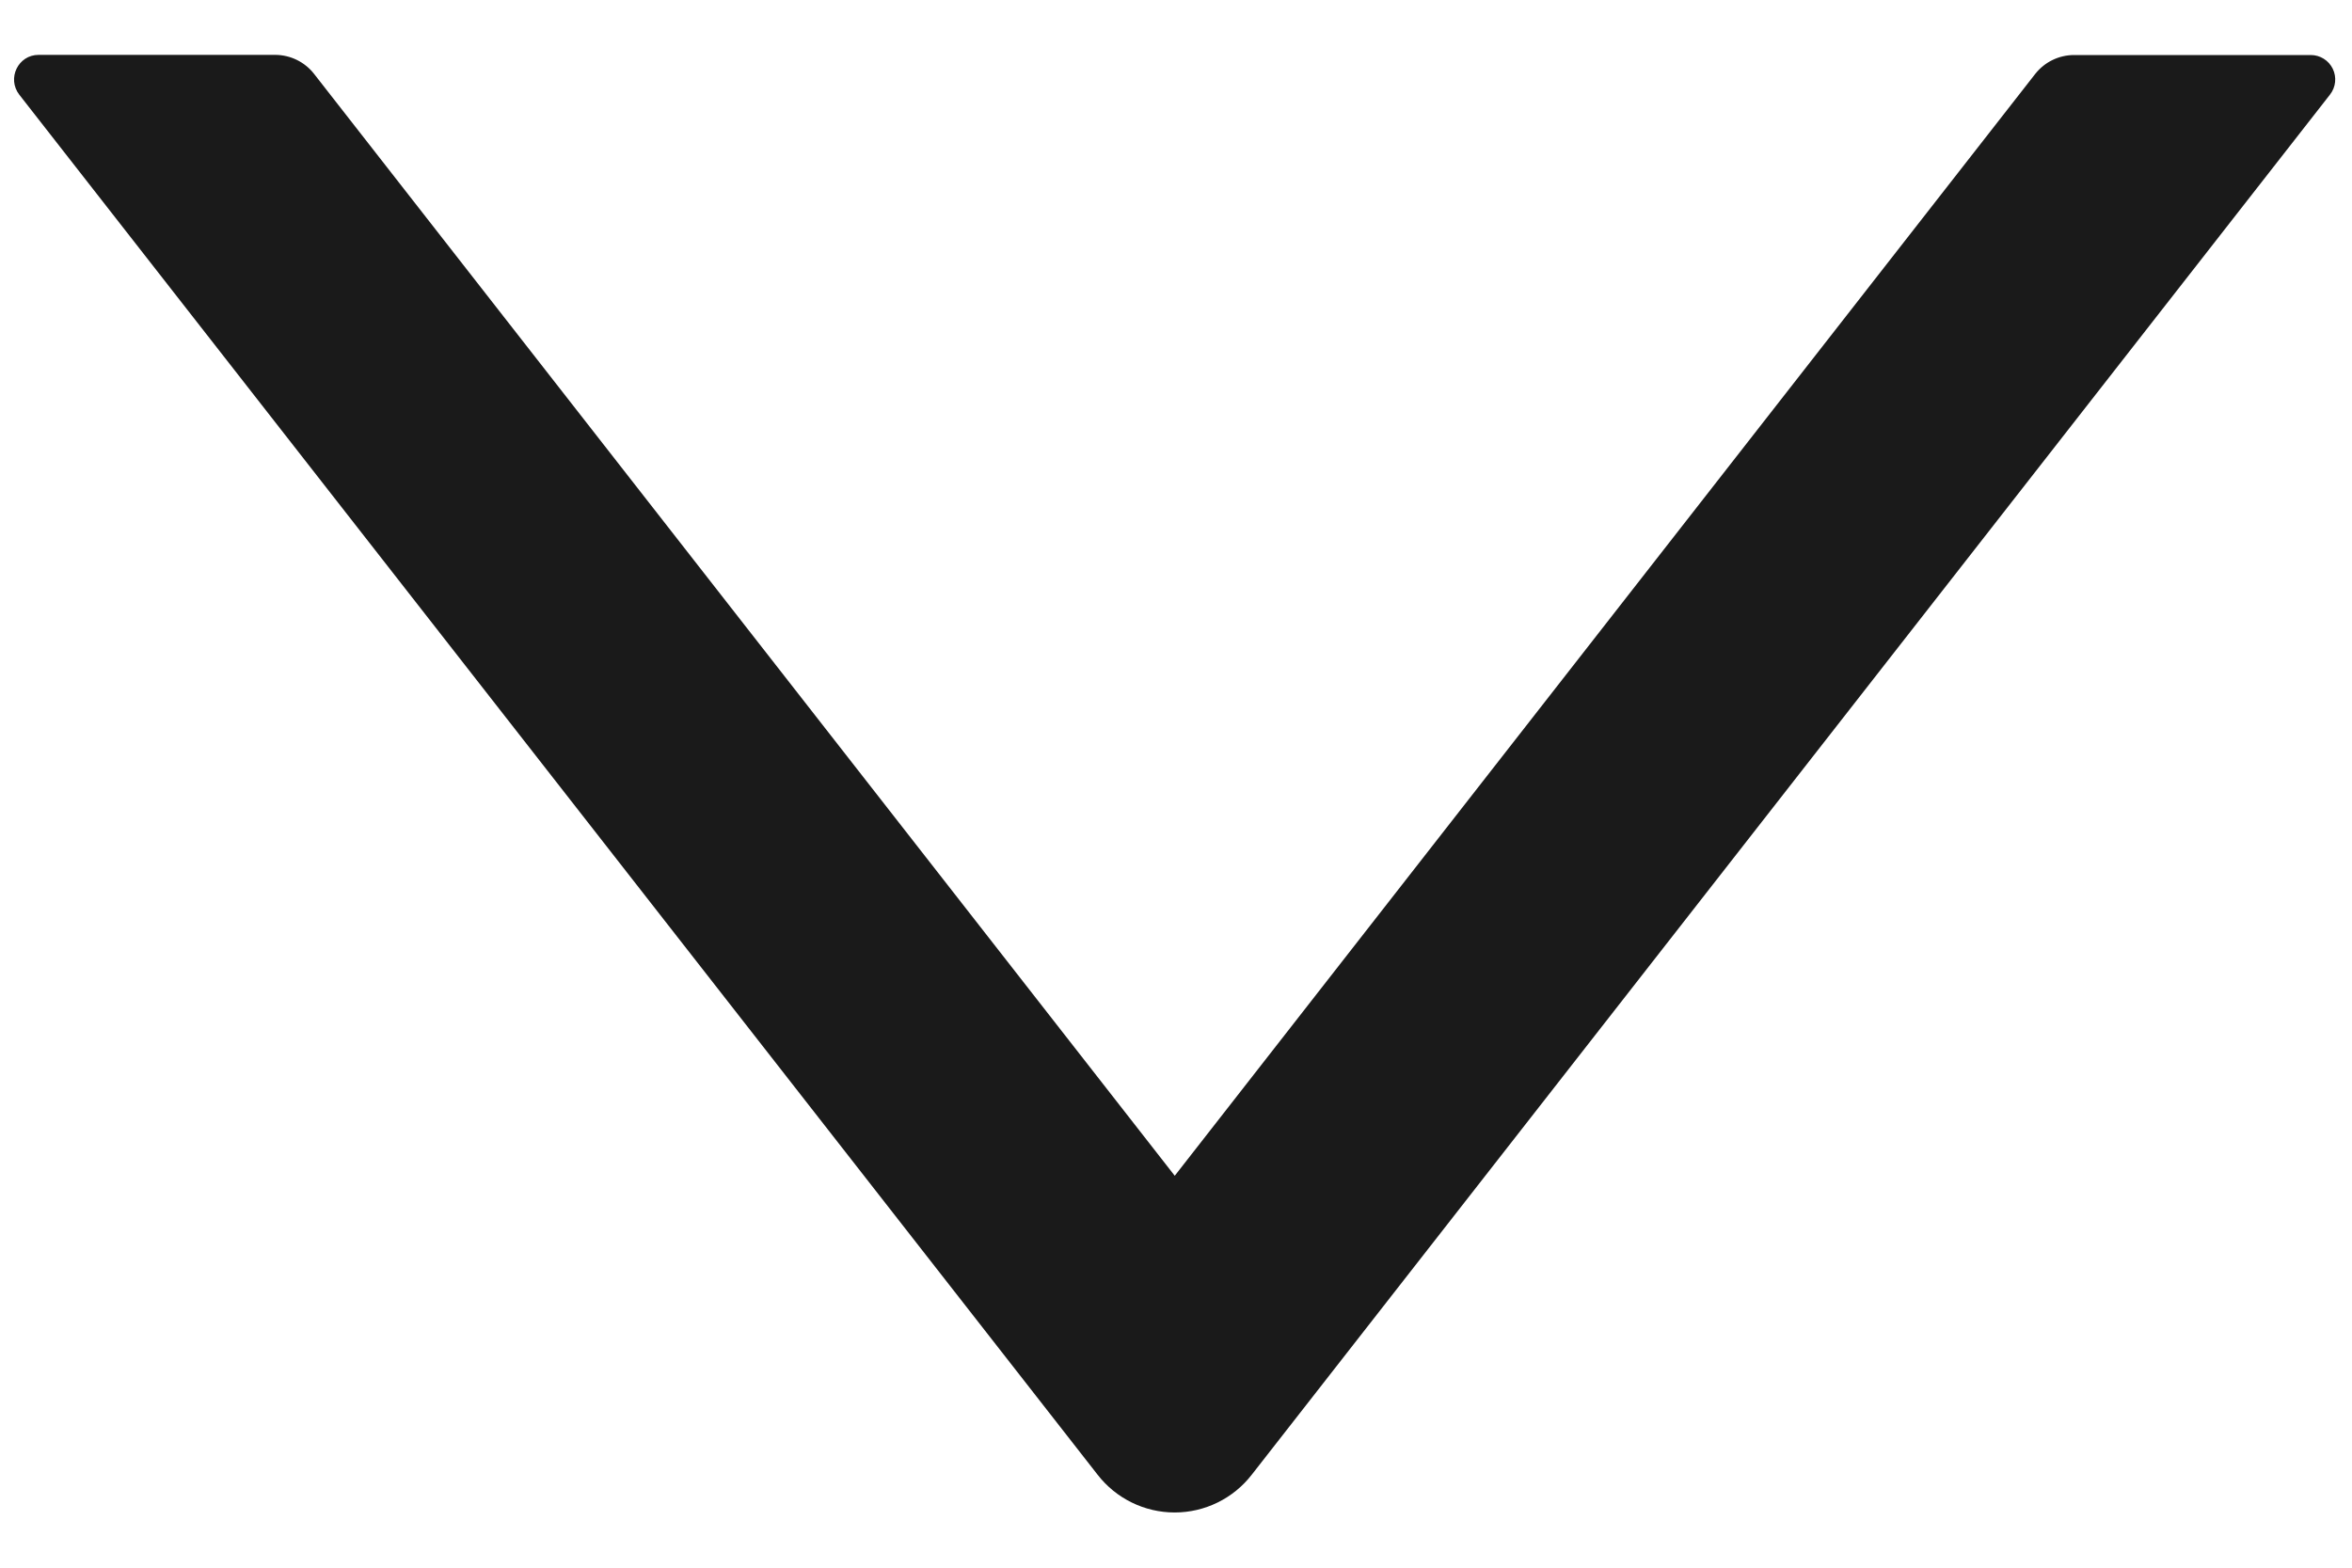
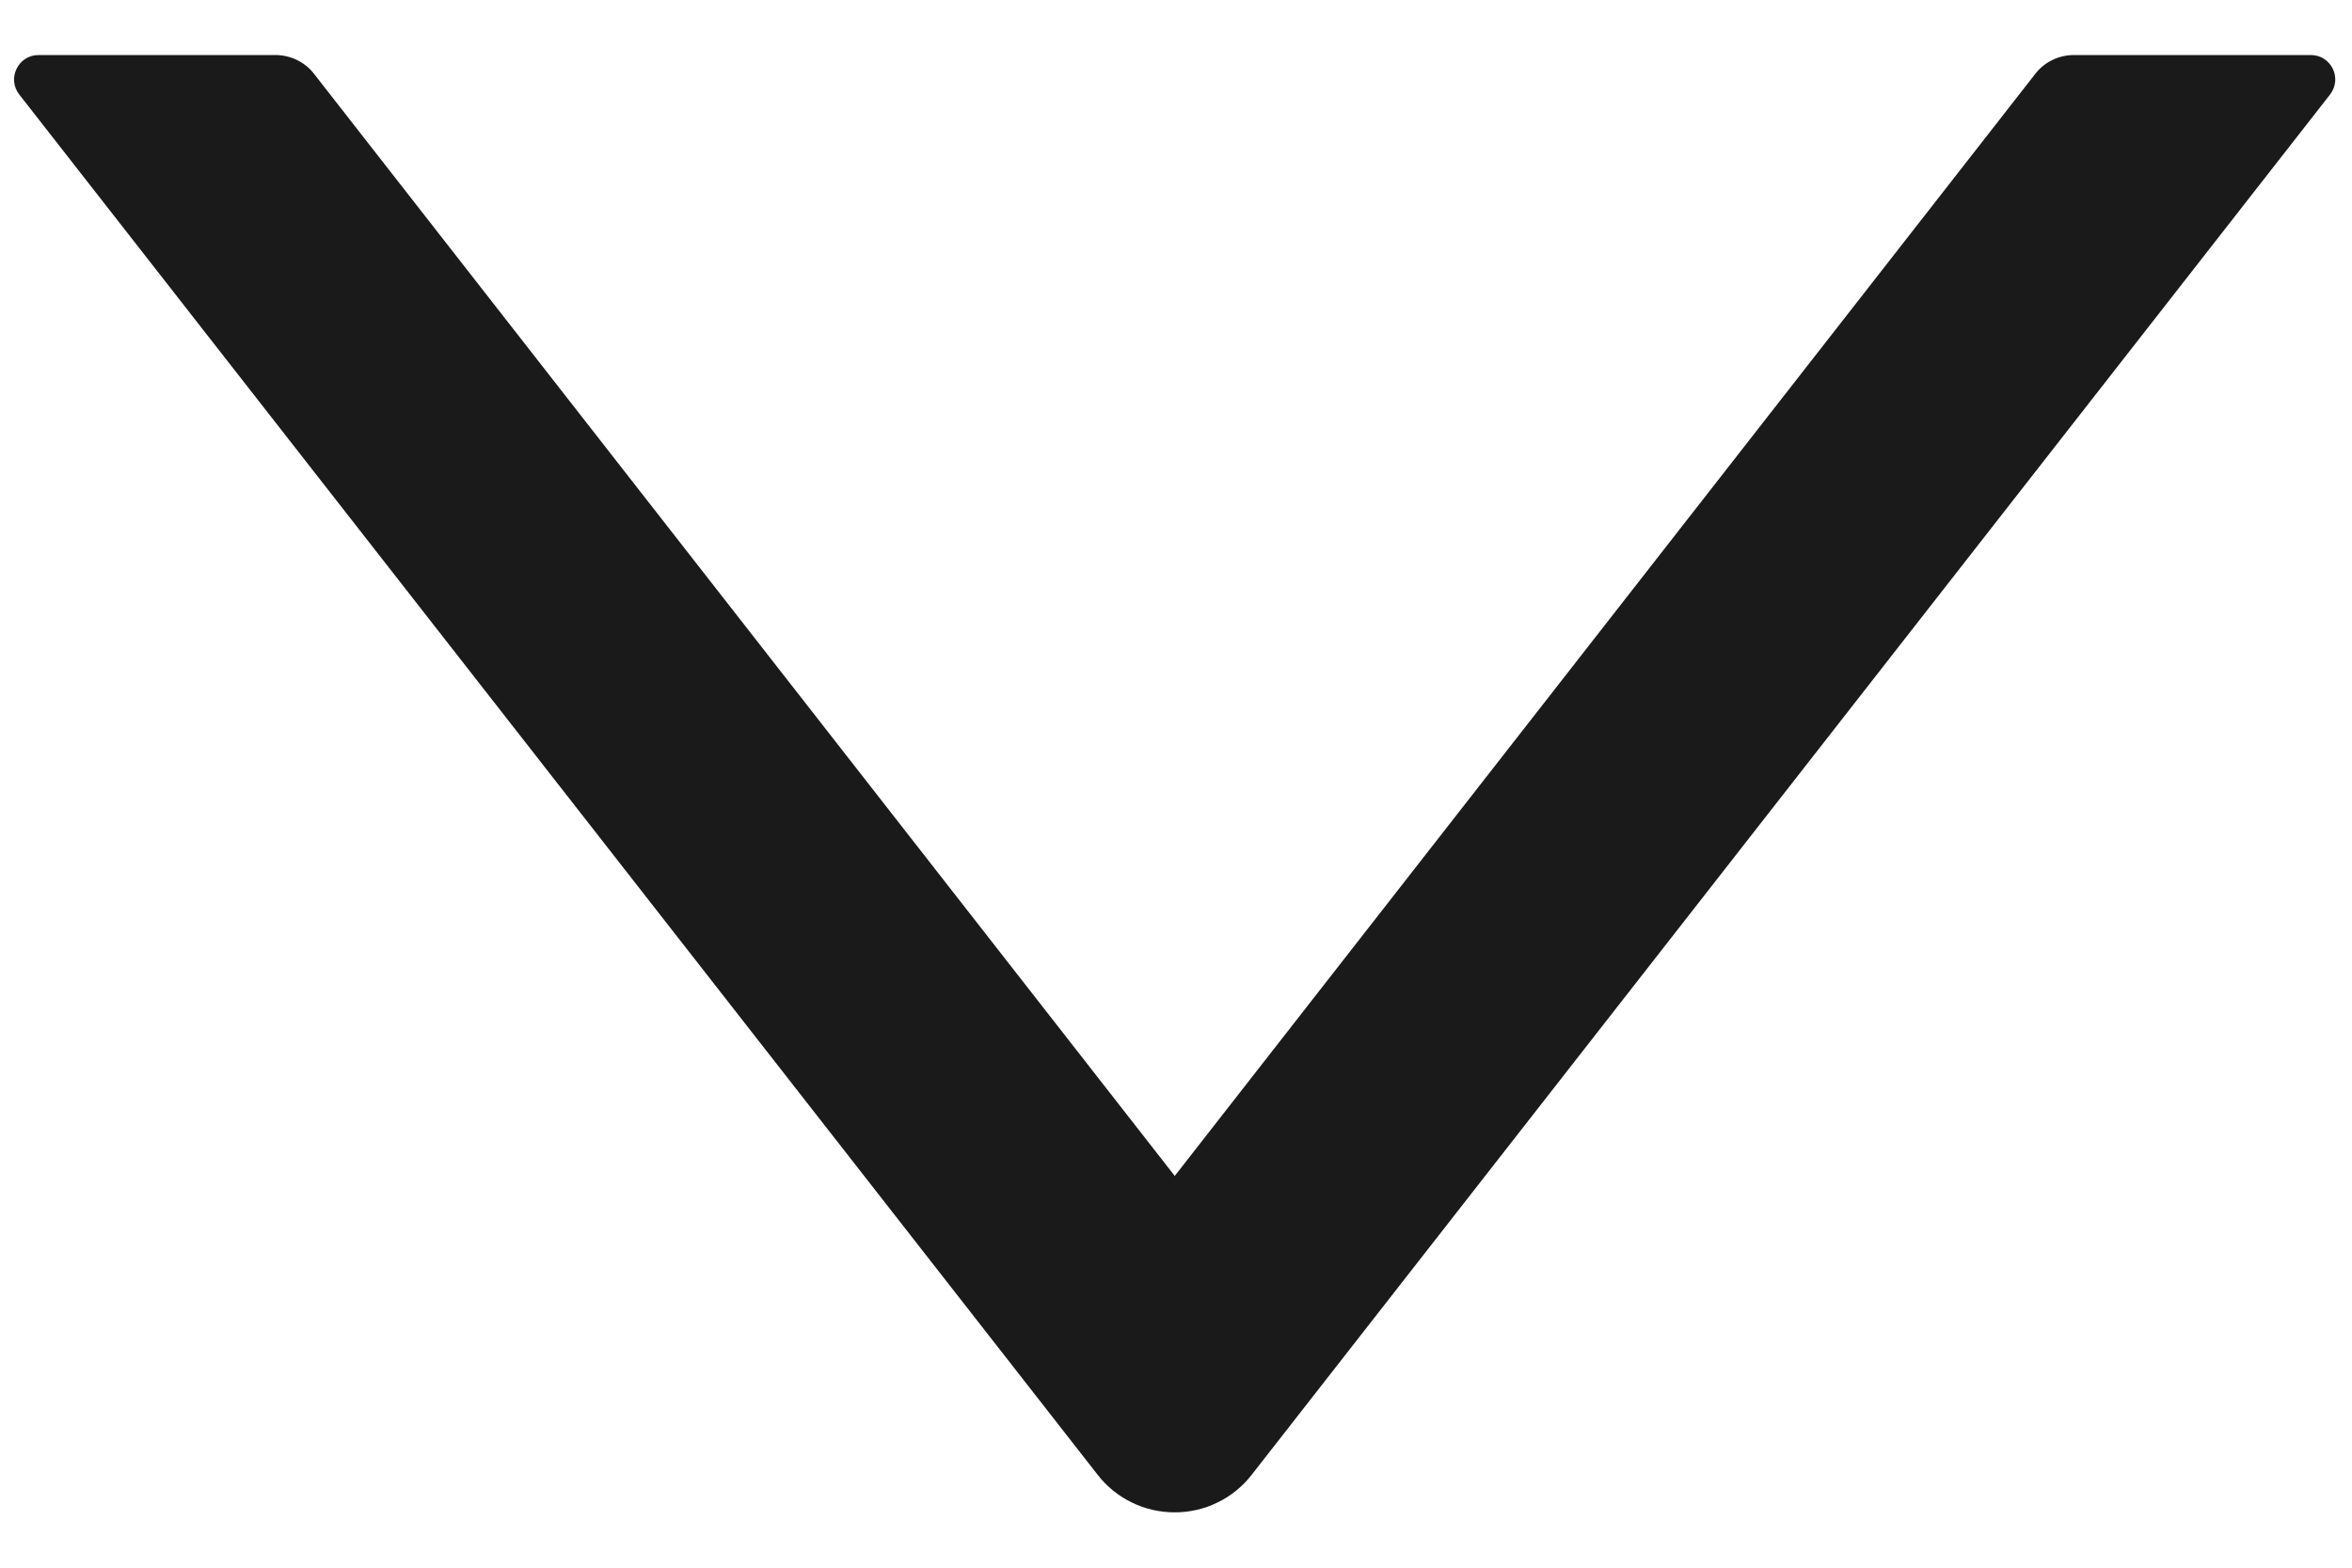
- <svg xmlns="http://www.w3.org/2000/svg" width="15" height="10" fill="none">
-   <path d="M1.756.35H.246C.116.35.043.5.123.604L7 9.407a.622.622 0 00.983 0L14.86.603a.156.156 0 00-.123-.252h-1.51a.316.316 0 00-.246.119L7.492 7.5 2.002.47a.316.316 0 00-.246-.12z" fill="#1A1A1A" />
+ <svg xmlns="http://www.w3.org/2000/svg" width="15" height="10" viewBox="0 0 15 10" fill="none">
+   <path d="M1.756 0.351L0.246 0.351C0.116 0.351 0.043 0.501 0.123 0.603L7 9.407C7.058 9.482 7.133 9.543 7.218 9.584C7.303 9.626 7.397 9.647 7.492 9.647C7.586 9.647 7.68 9.626 7.765 9.584C7.85 9.543 7.925 9.482 7.983 9.407L14.86 0.603C14.94 0.499 14.867 0.351 14.737 0.351L13.227 0.351C13.131 0.351 13.039 0.395 12.981 0.47L7.492 7.501L2.002 0.47C1.944 0.395 1.852 0.351 1.756 0.351Z" fill="#1A1A1A" />
</svg>
